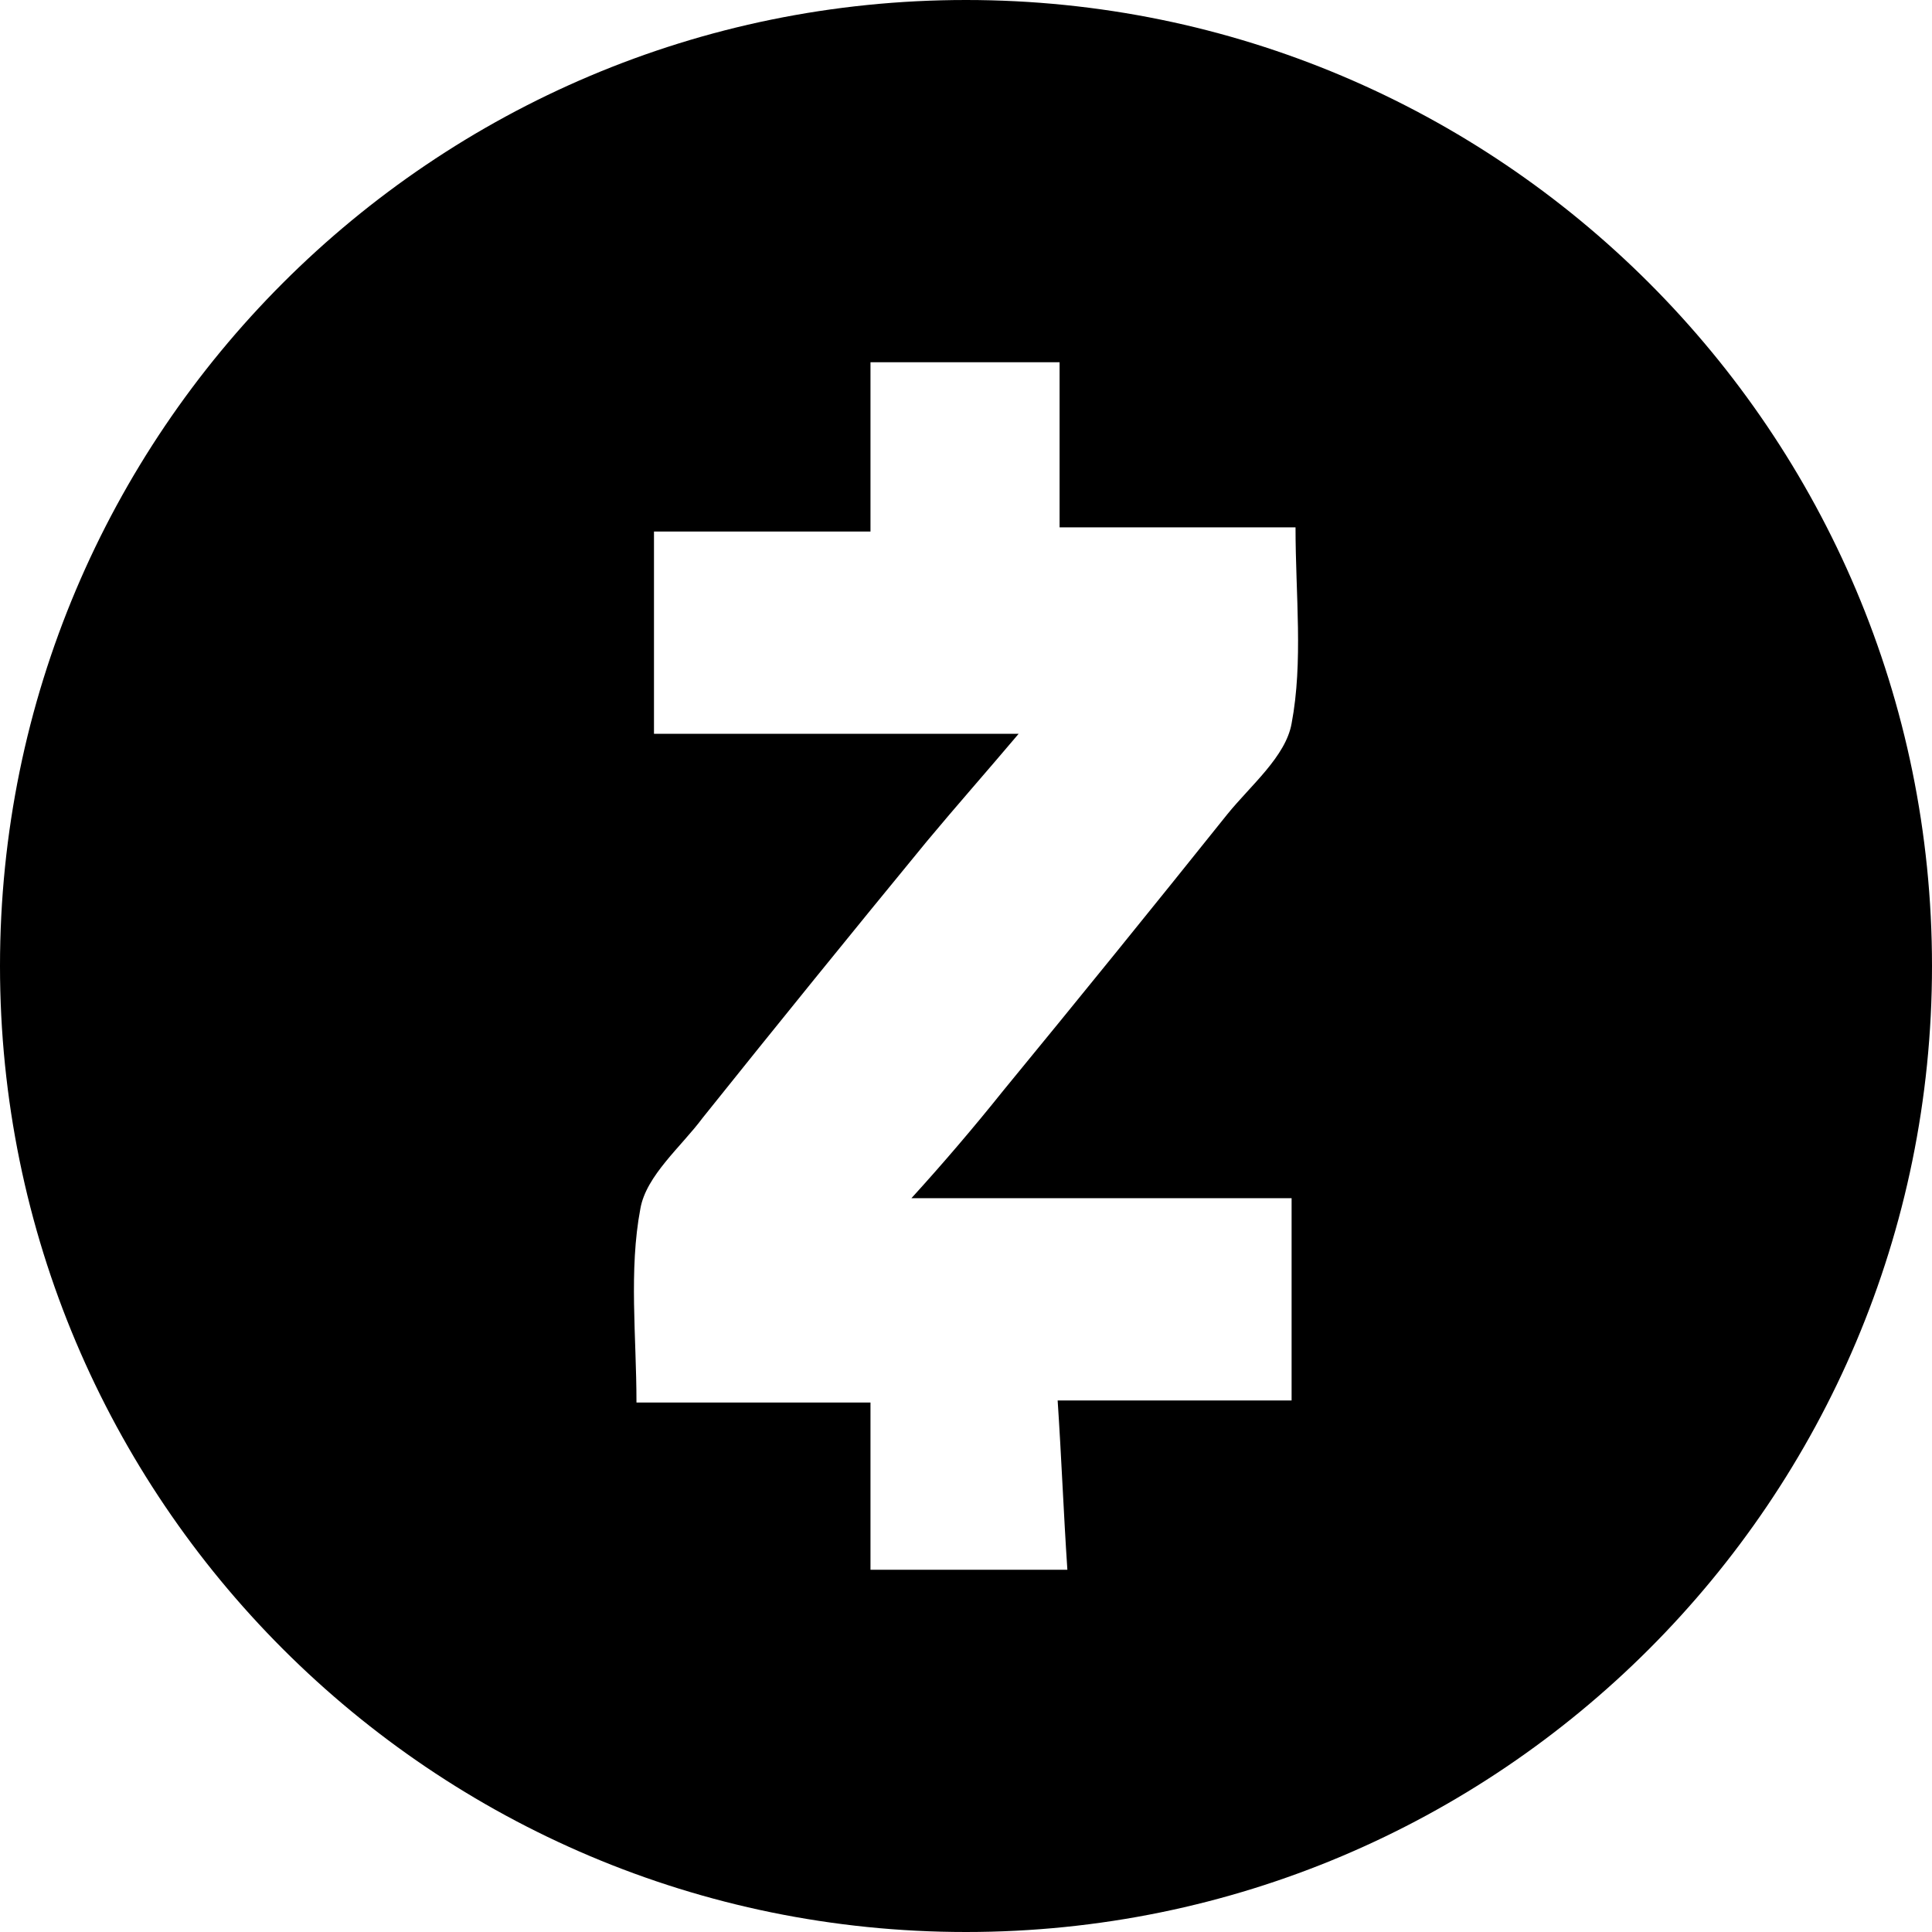
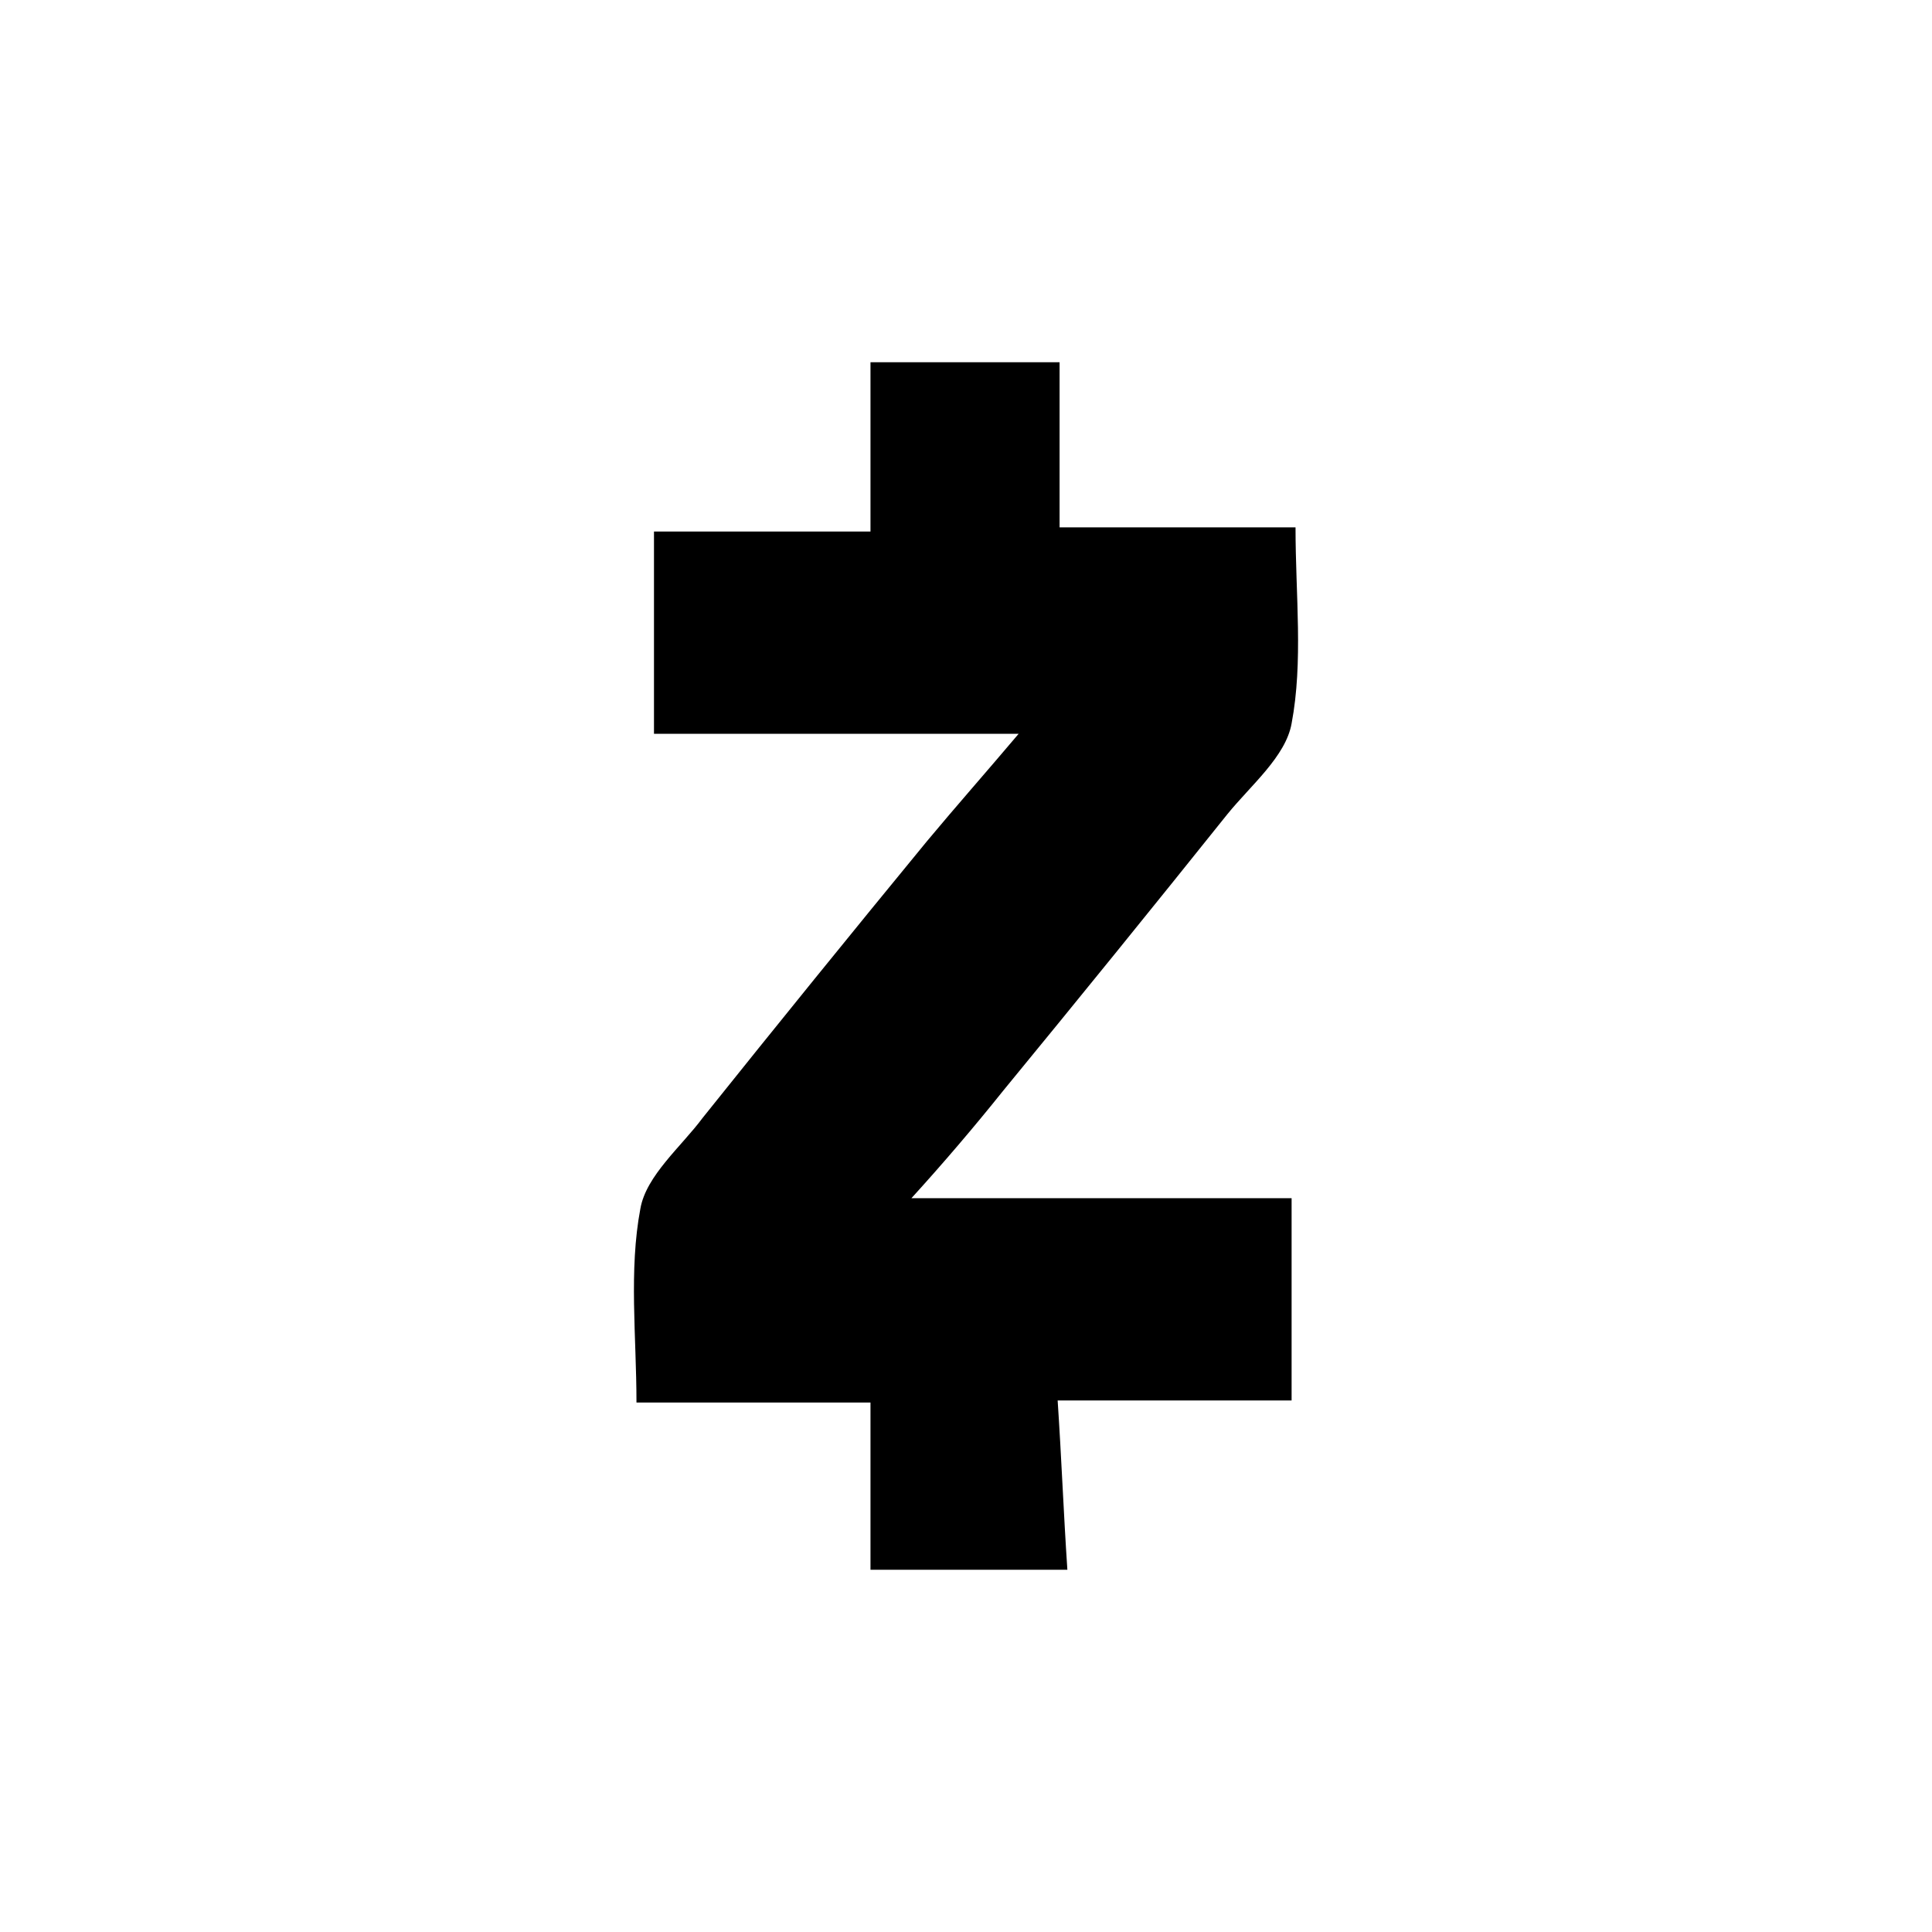
- <svg xmlns="http://www.w3.org/2000/svg" fill="currentColor" viewBox="0 0 32 32">
-   <path fill-rule="evenodd" d="M0 16a16 16 0 1 0 32 0 16 16 0 1 0-32 0m15.096 3.846h6.297v3.35h-3.875c.064.958.097 1.847.161 2.804h-3.261v-2.77h-3.876c0-1.093-.129-2.187.065-3.213.097-.547.678-1.026 1.033-1.504a462 462 0 0 1 3.714-4.581c.485-.582.969-1.129 1.518-1.778h-6.04v-3.35h3.586V6h3.132v2.735h3.908c0 1.128.129 2.222-.065 3.248-.097.547-.678 1.026-1.065 1.504a462 462 0 0 1-3.714 4.581 37 37 0 0 1-1.518 1.778" />
+ <svg xmlns="http://www.w3.org/2000/svg" viewBox="0 0 32 32" fill="currentColor">
+   <path d="M15.096 19.846h6.297v3.35h-3.875c.064.958.097 1.847.161 2.804h-3.261v-2.77h-3.876c0-1.093-.129-2.187.065-3.213.097-.547.678-1.026 1.033-1.504a462.137 462.137 0 0 1 3.714-4.581c.485-.582.969-1.129 1.518-1.778h-6.04v-3.35h3.586V6h3.132v2.735h3.908c0 1.128.129 2.222-.065 3.248-.097.547-.678 1.026-1.065 1.504a462.138 462.138 0 0 1-3.714 4.581 37.083 37.083 0 0 1-1.518 1.778z" />
</svg>
